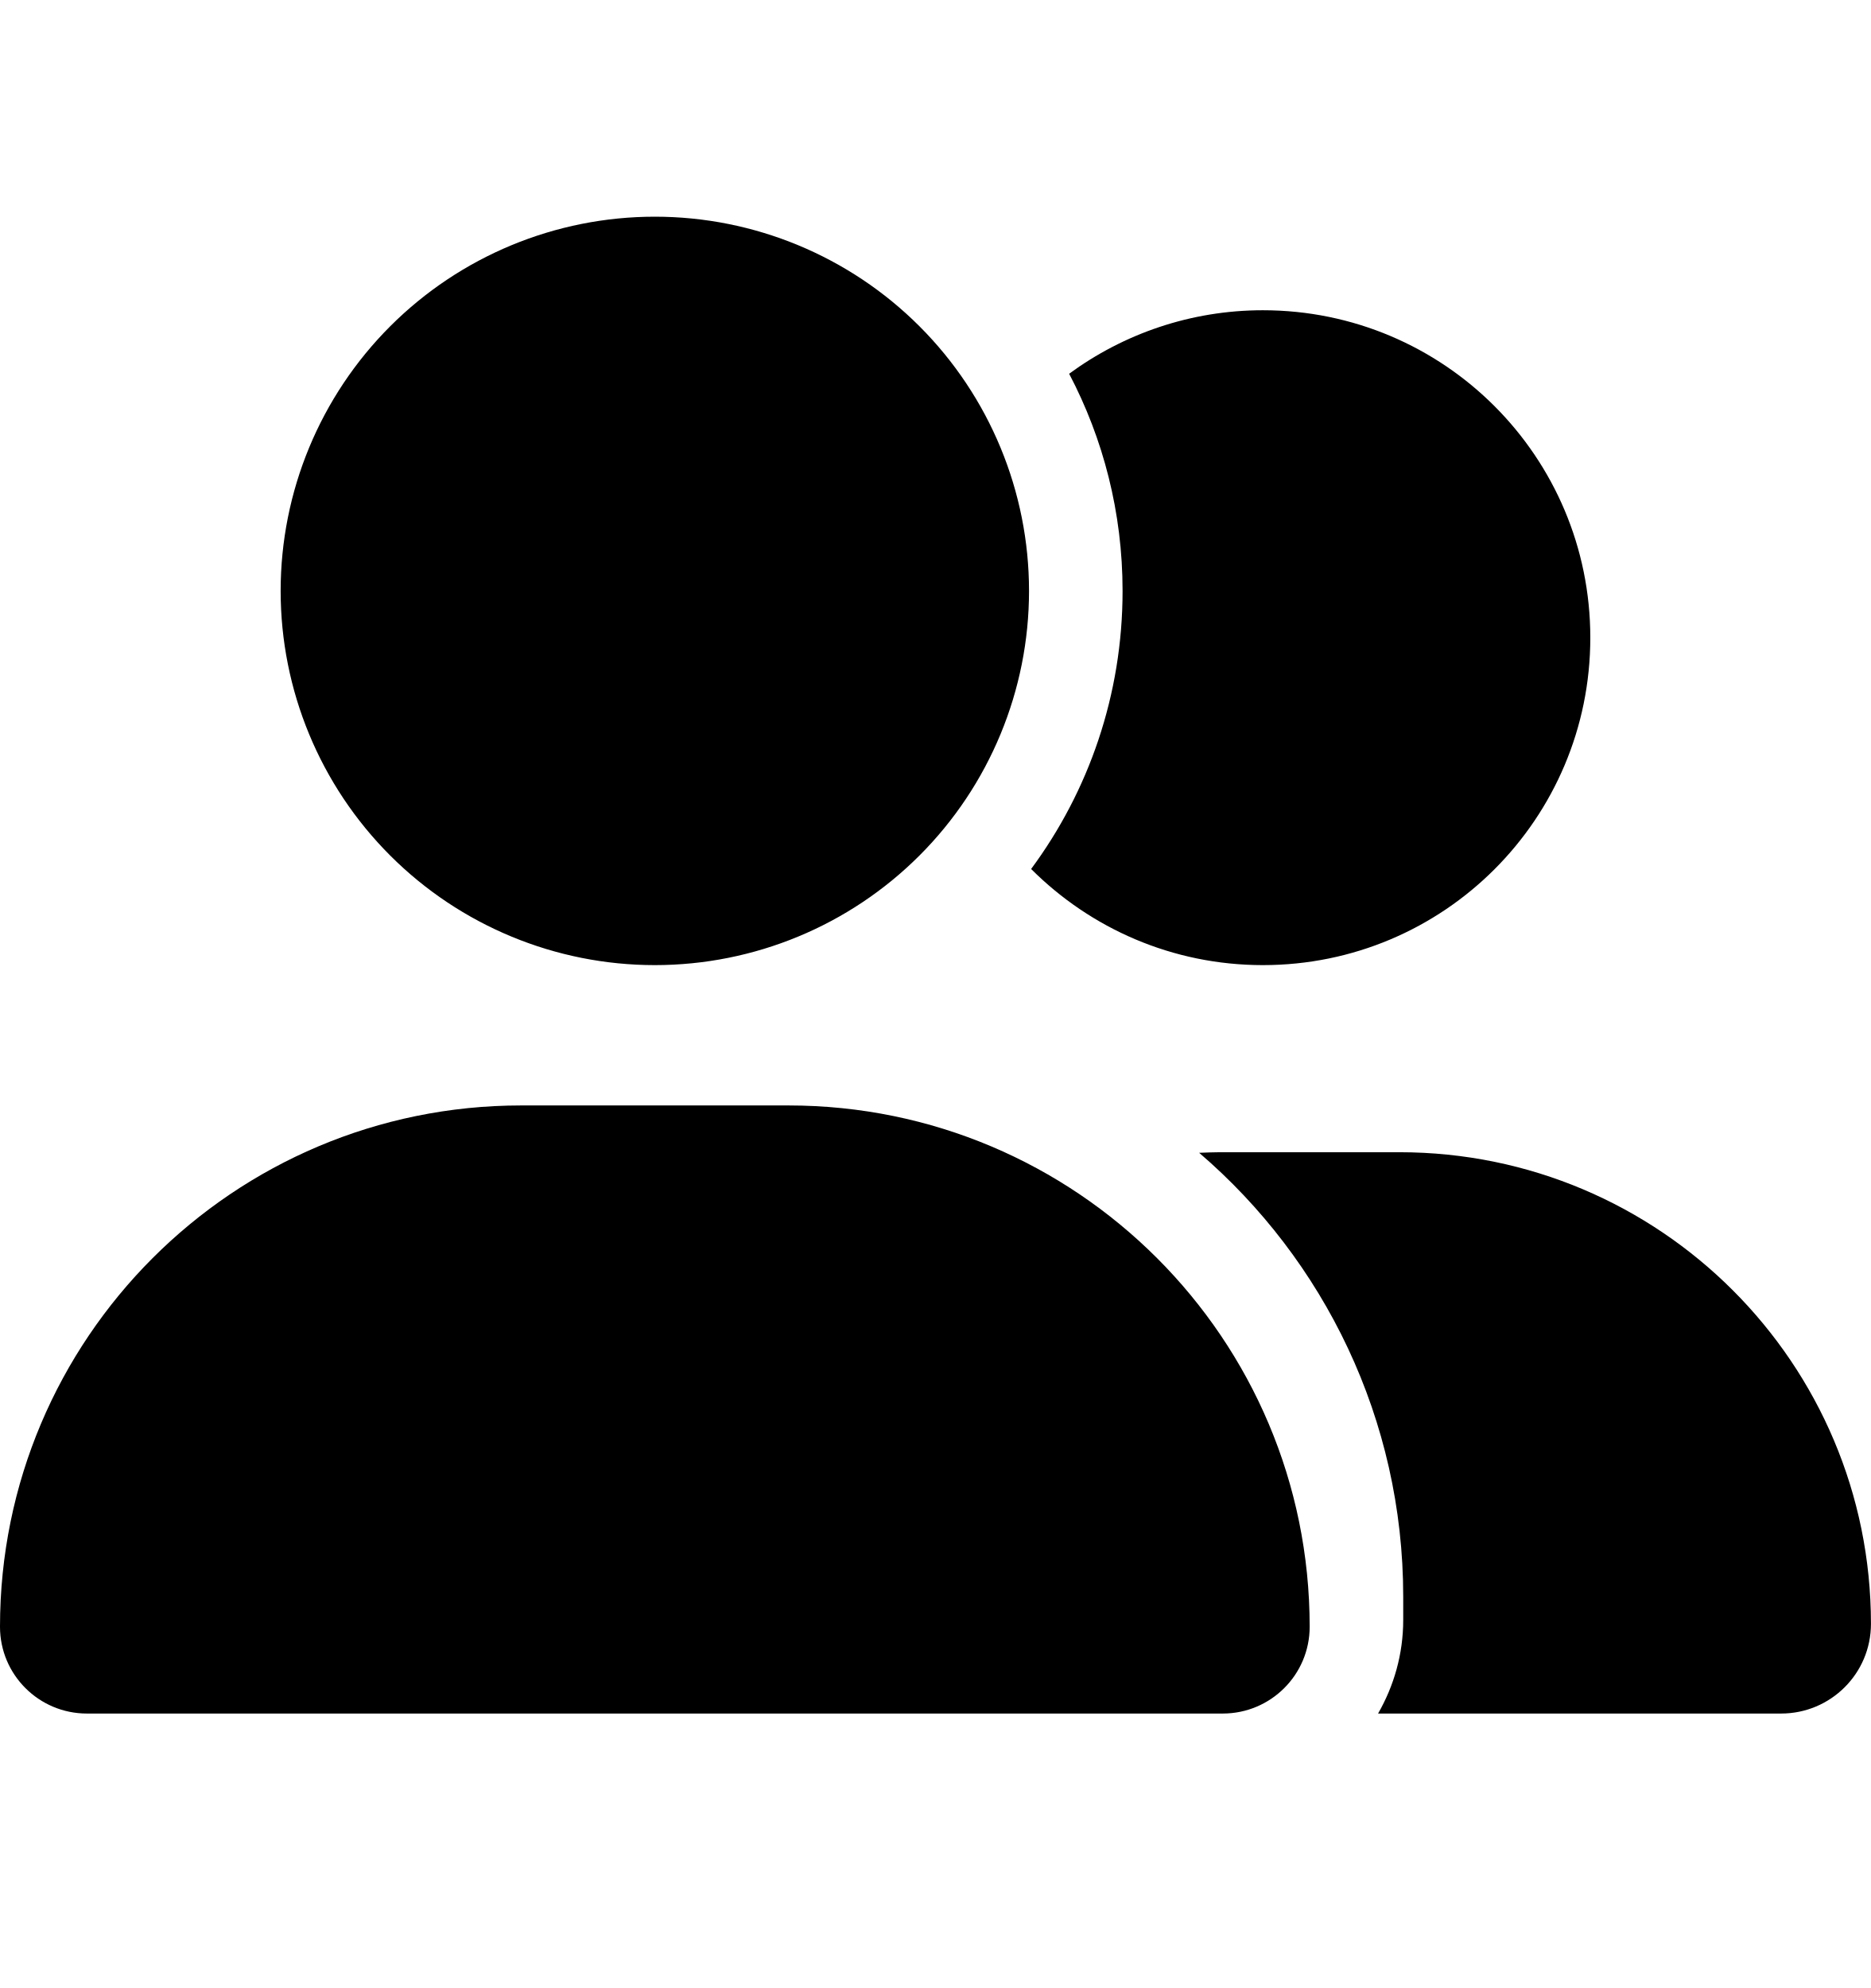
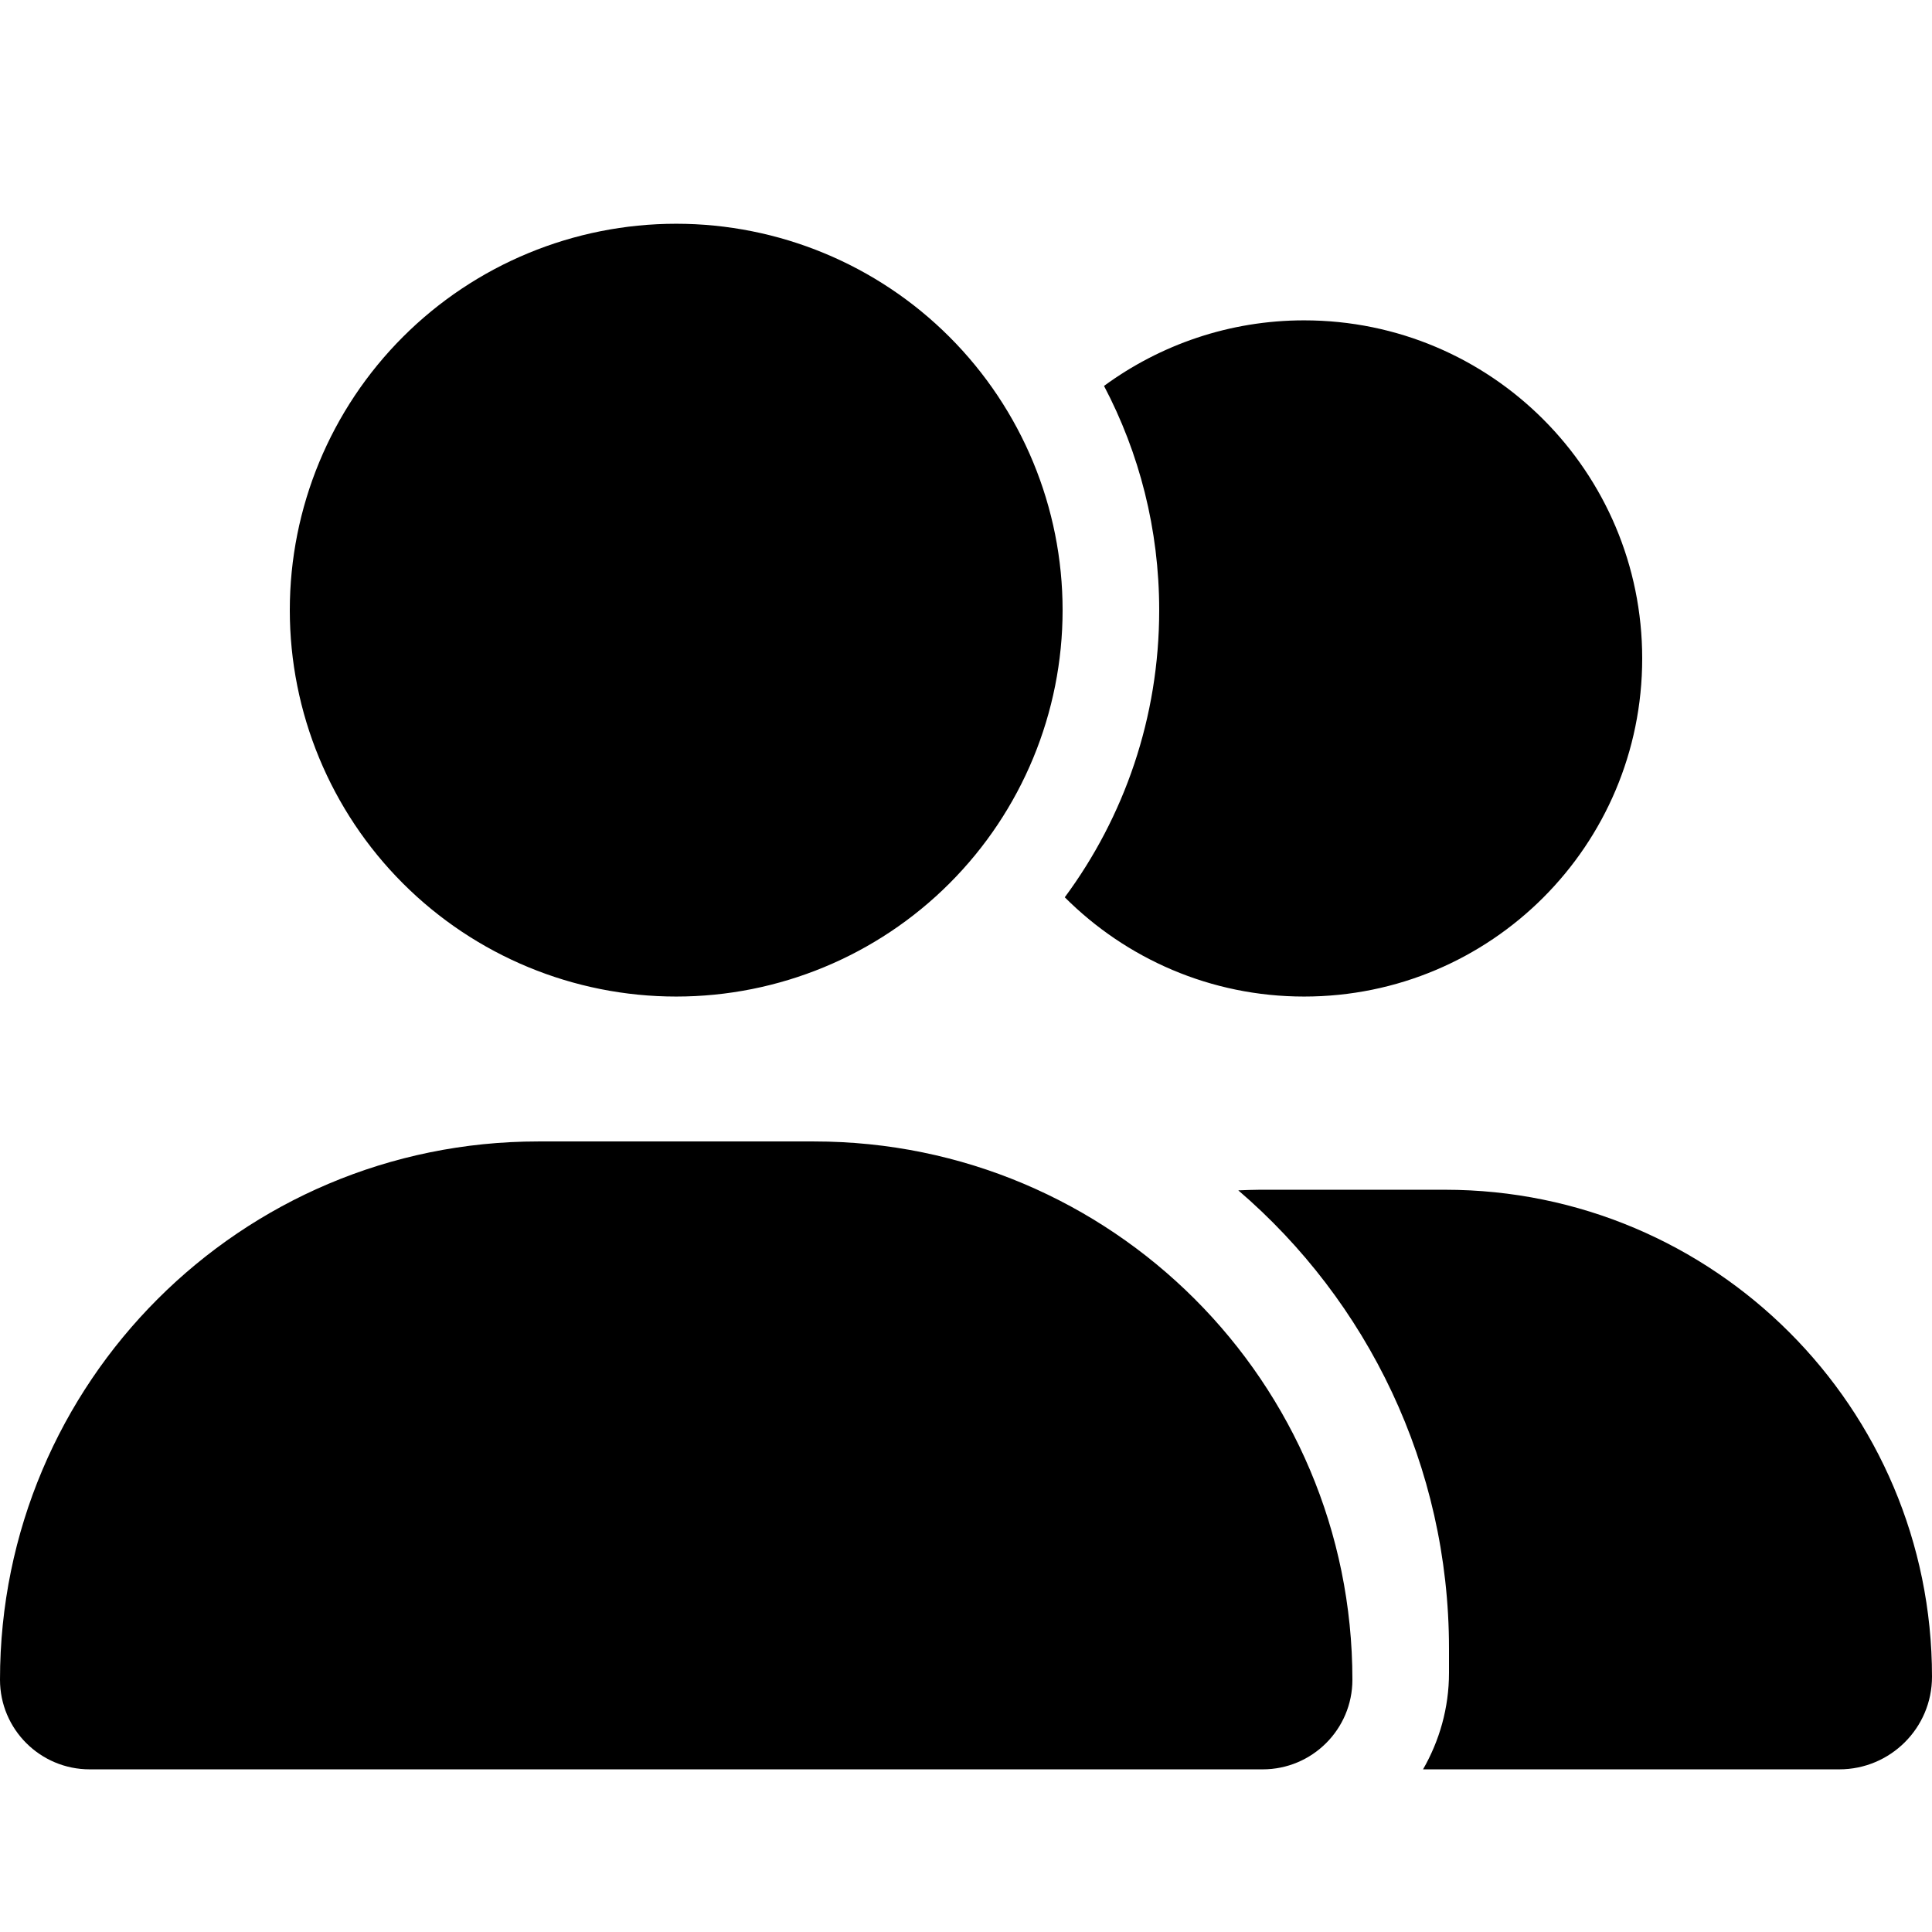
- <svg xmlns="http://www.w3.org/2000/svg" viewBox="0 0 16 17">
+ <svg xmlns="http://www.w3.org/2000/svg" viewBox="0 0 16 16">
  <path d="M2.4 5.053C2.4 4.204 2.737 3.39 3.337 2.79C3.937 2.19 4.751 1.853 5.6 1.853C6.449 1.853 7.263 2.19 7.863 2.79C8.463 3.39 8.8 4.204 8.8 5.053C8.8 5.902 8.463 6.716 7.863 7.316C7.263 7.916 6.449 8.253 5.6 8.253C4.751 8.253 3.937 7.916 3.337 7.316C2.737 6.716 2.4 5.902 2.4 5.053ZM0 13.911C0 11.448 1.995 9.453 4.457 9.453H6.742C9.205 9.453 11.2 11.448 11.2 13.911C11.2 14.321 10.867 14.653 10.457 14.653H0.743C0.333 14.653 0 14.321 0 13.911ZM15.232 14.653H11.785C11.92 14.418 12 14.146 12 13.853V13.653C12 12.136 11.322 10.773 10.255 9.858C10.315 9.856 10.373 9.853 10.432 9.853H11.967C14.195 9.853 16 11.658 16 13.886C16 14.311 15.655 14.653 15.232 14.653ZM10.8 8.253C10.025 8.253 9.325 7.938 8.818 7.431C9.31 6.766 9.6 5.943 9.6 5.053C9.6 4.383 9.435 3.751 9.143 3.196C9.607 2.856 10.18 2.653 10.8 2.653C12.348 2.653 13.6 3.906 13.6 5.453C13.6 7.001 12.348 8.253 10.8 8.253Z" />
</svg>
